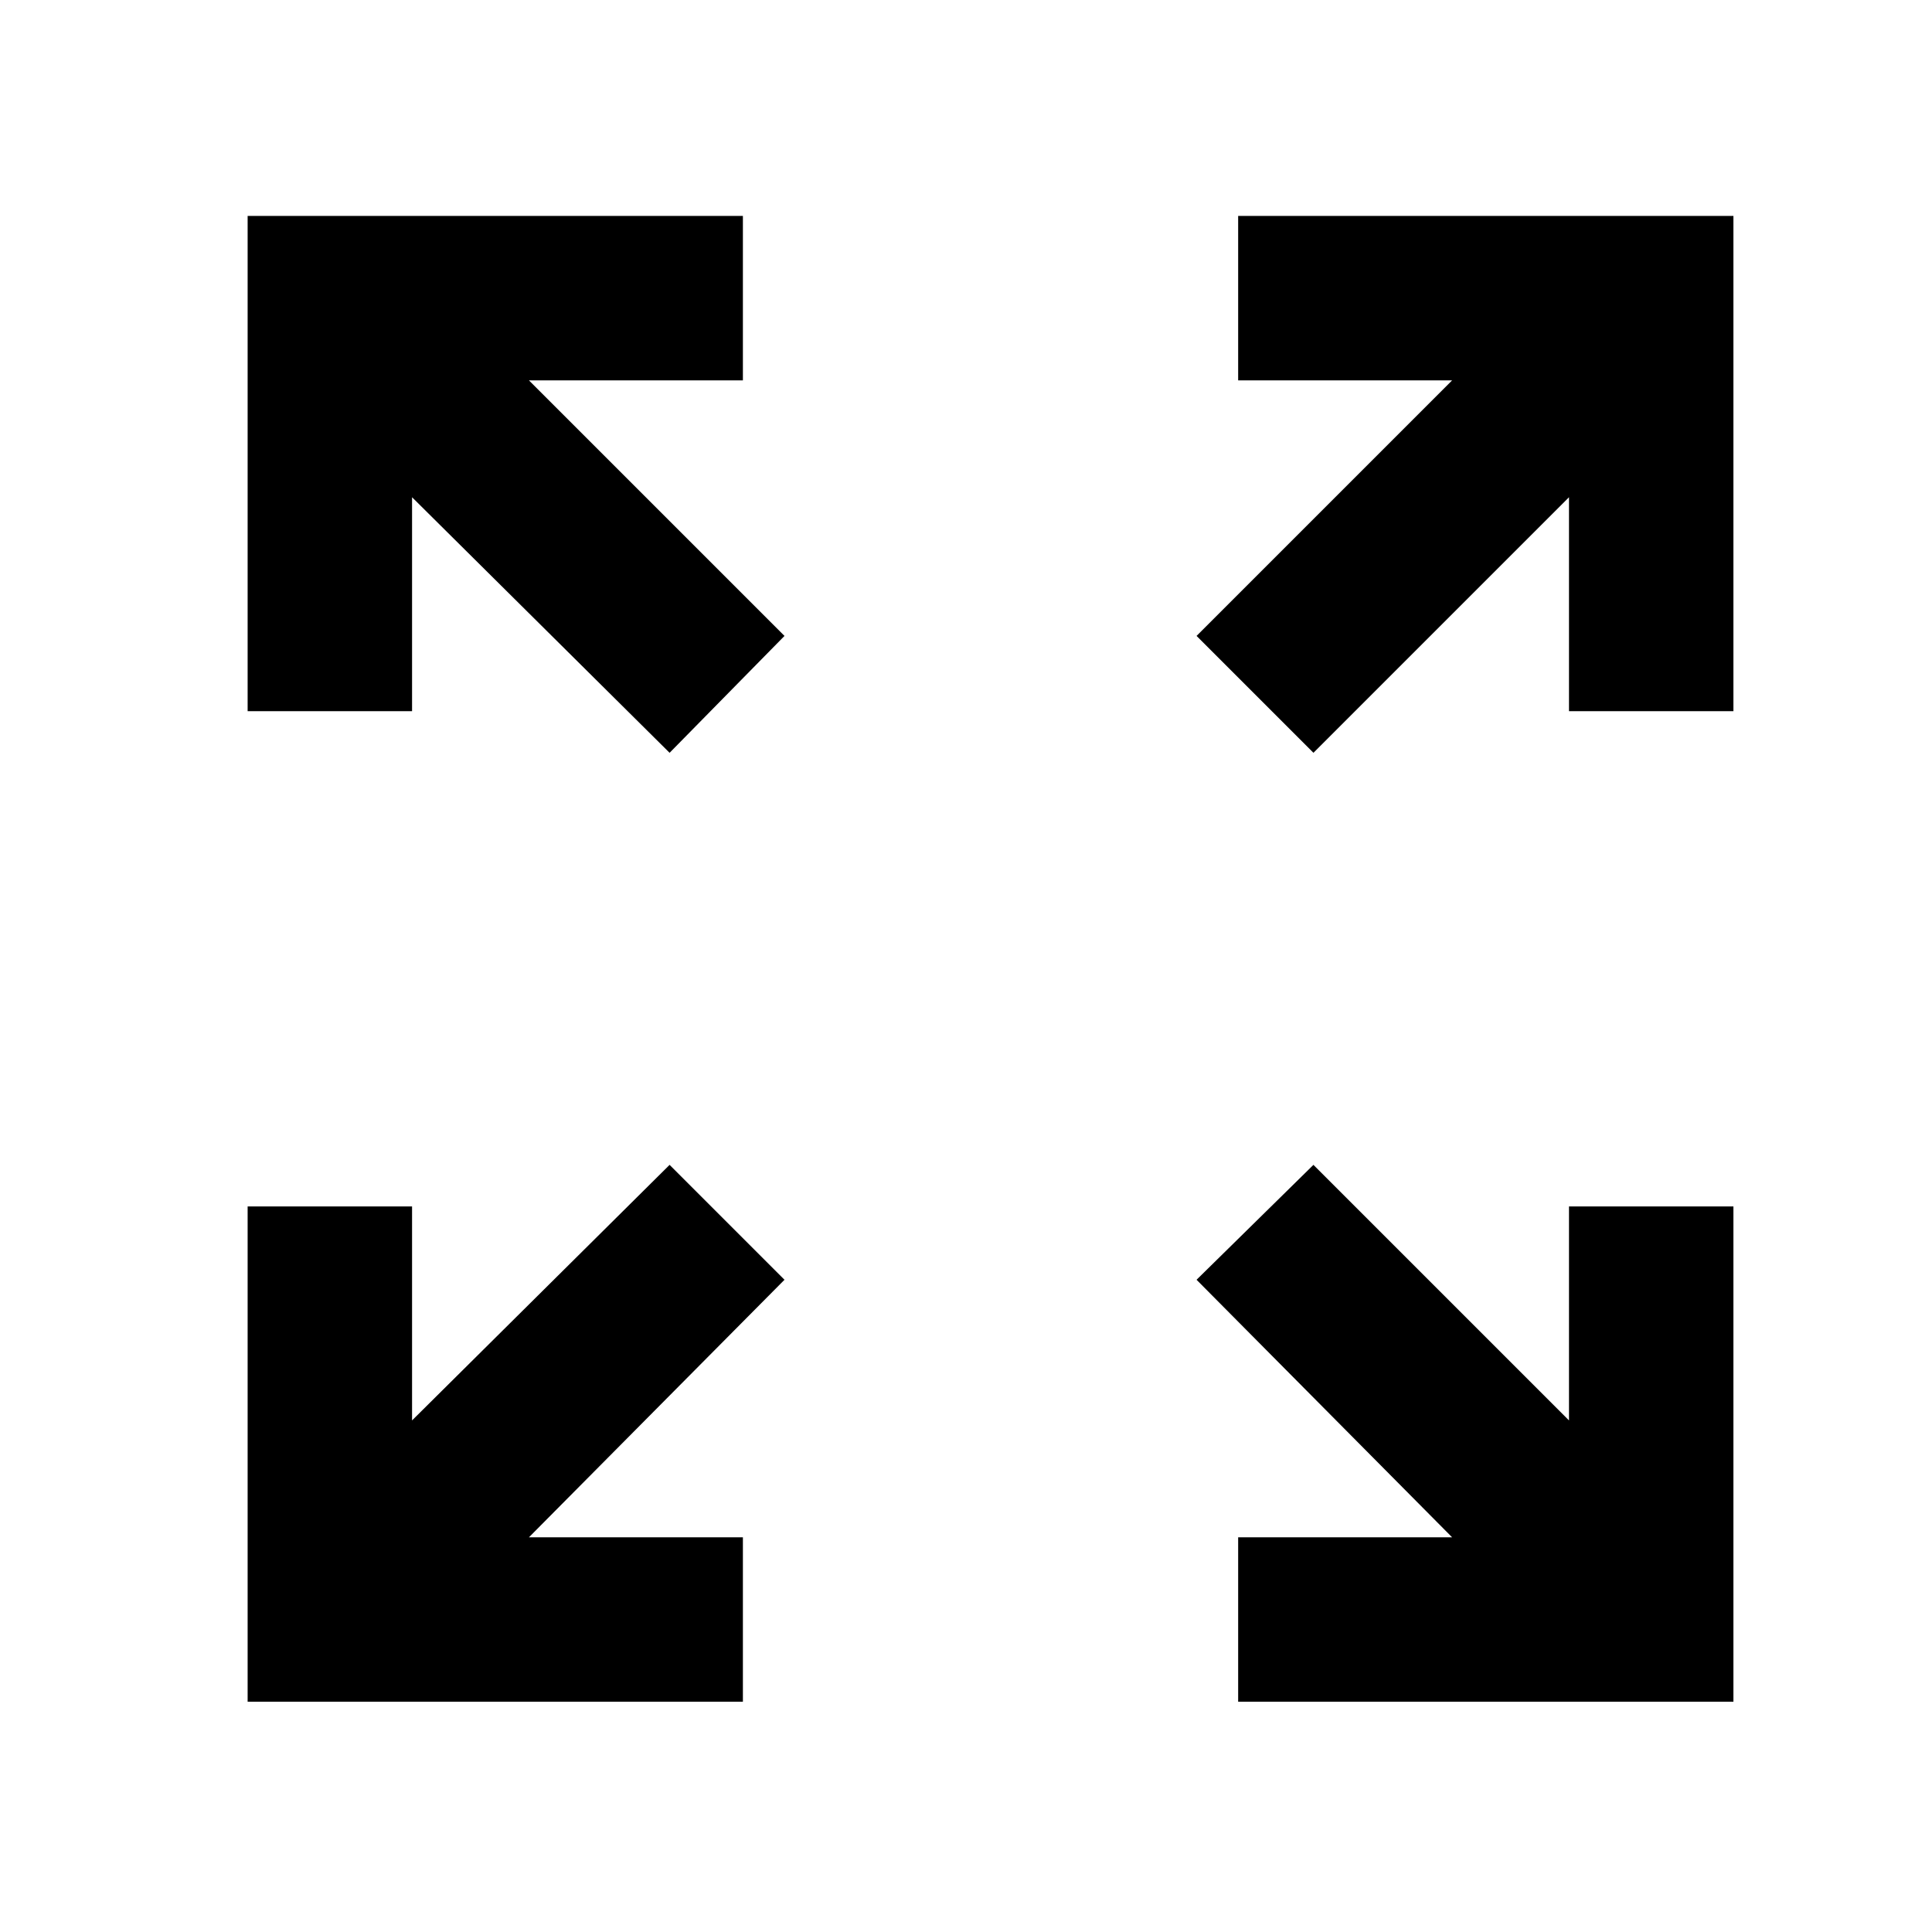
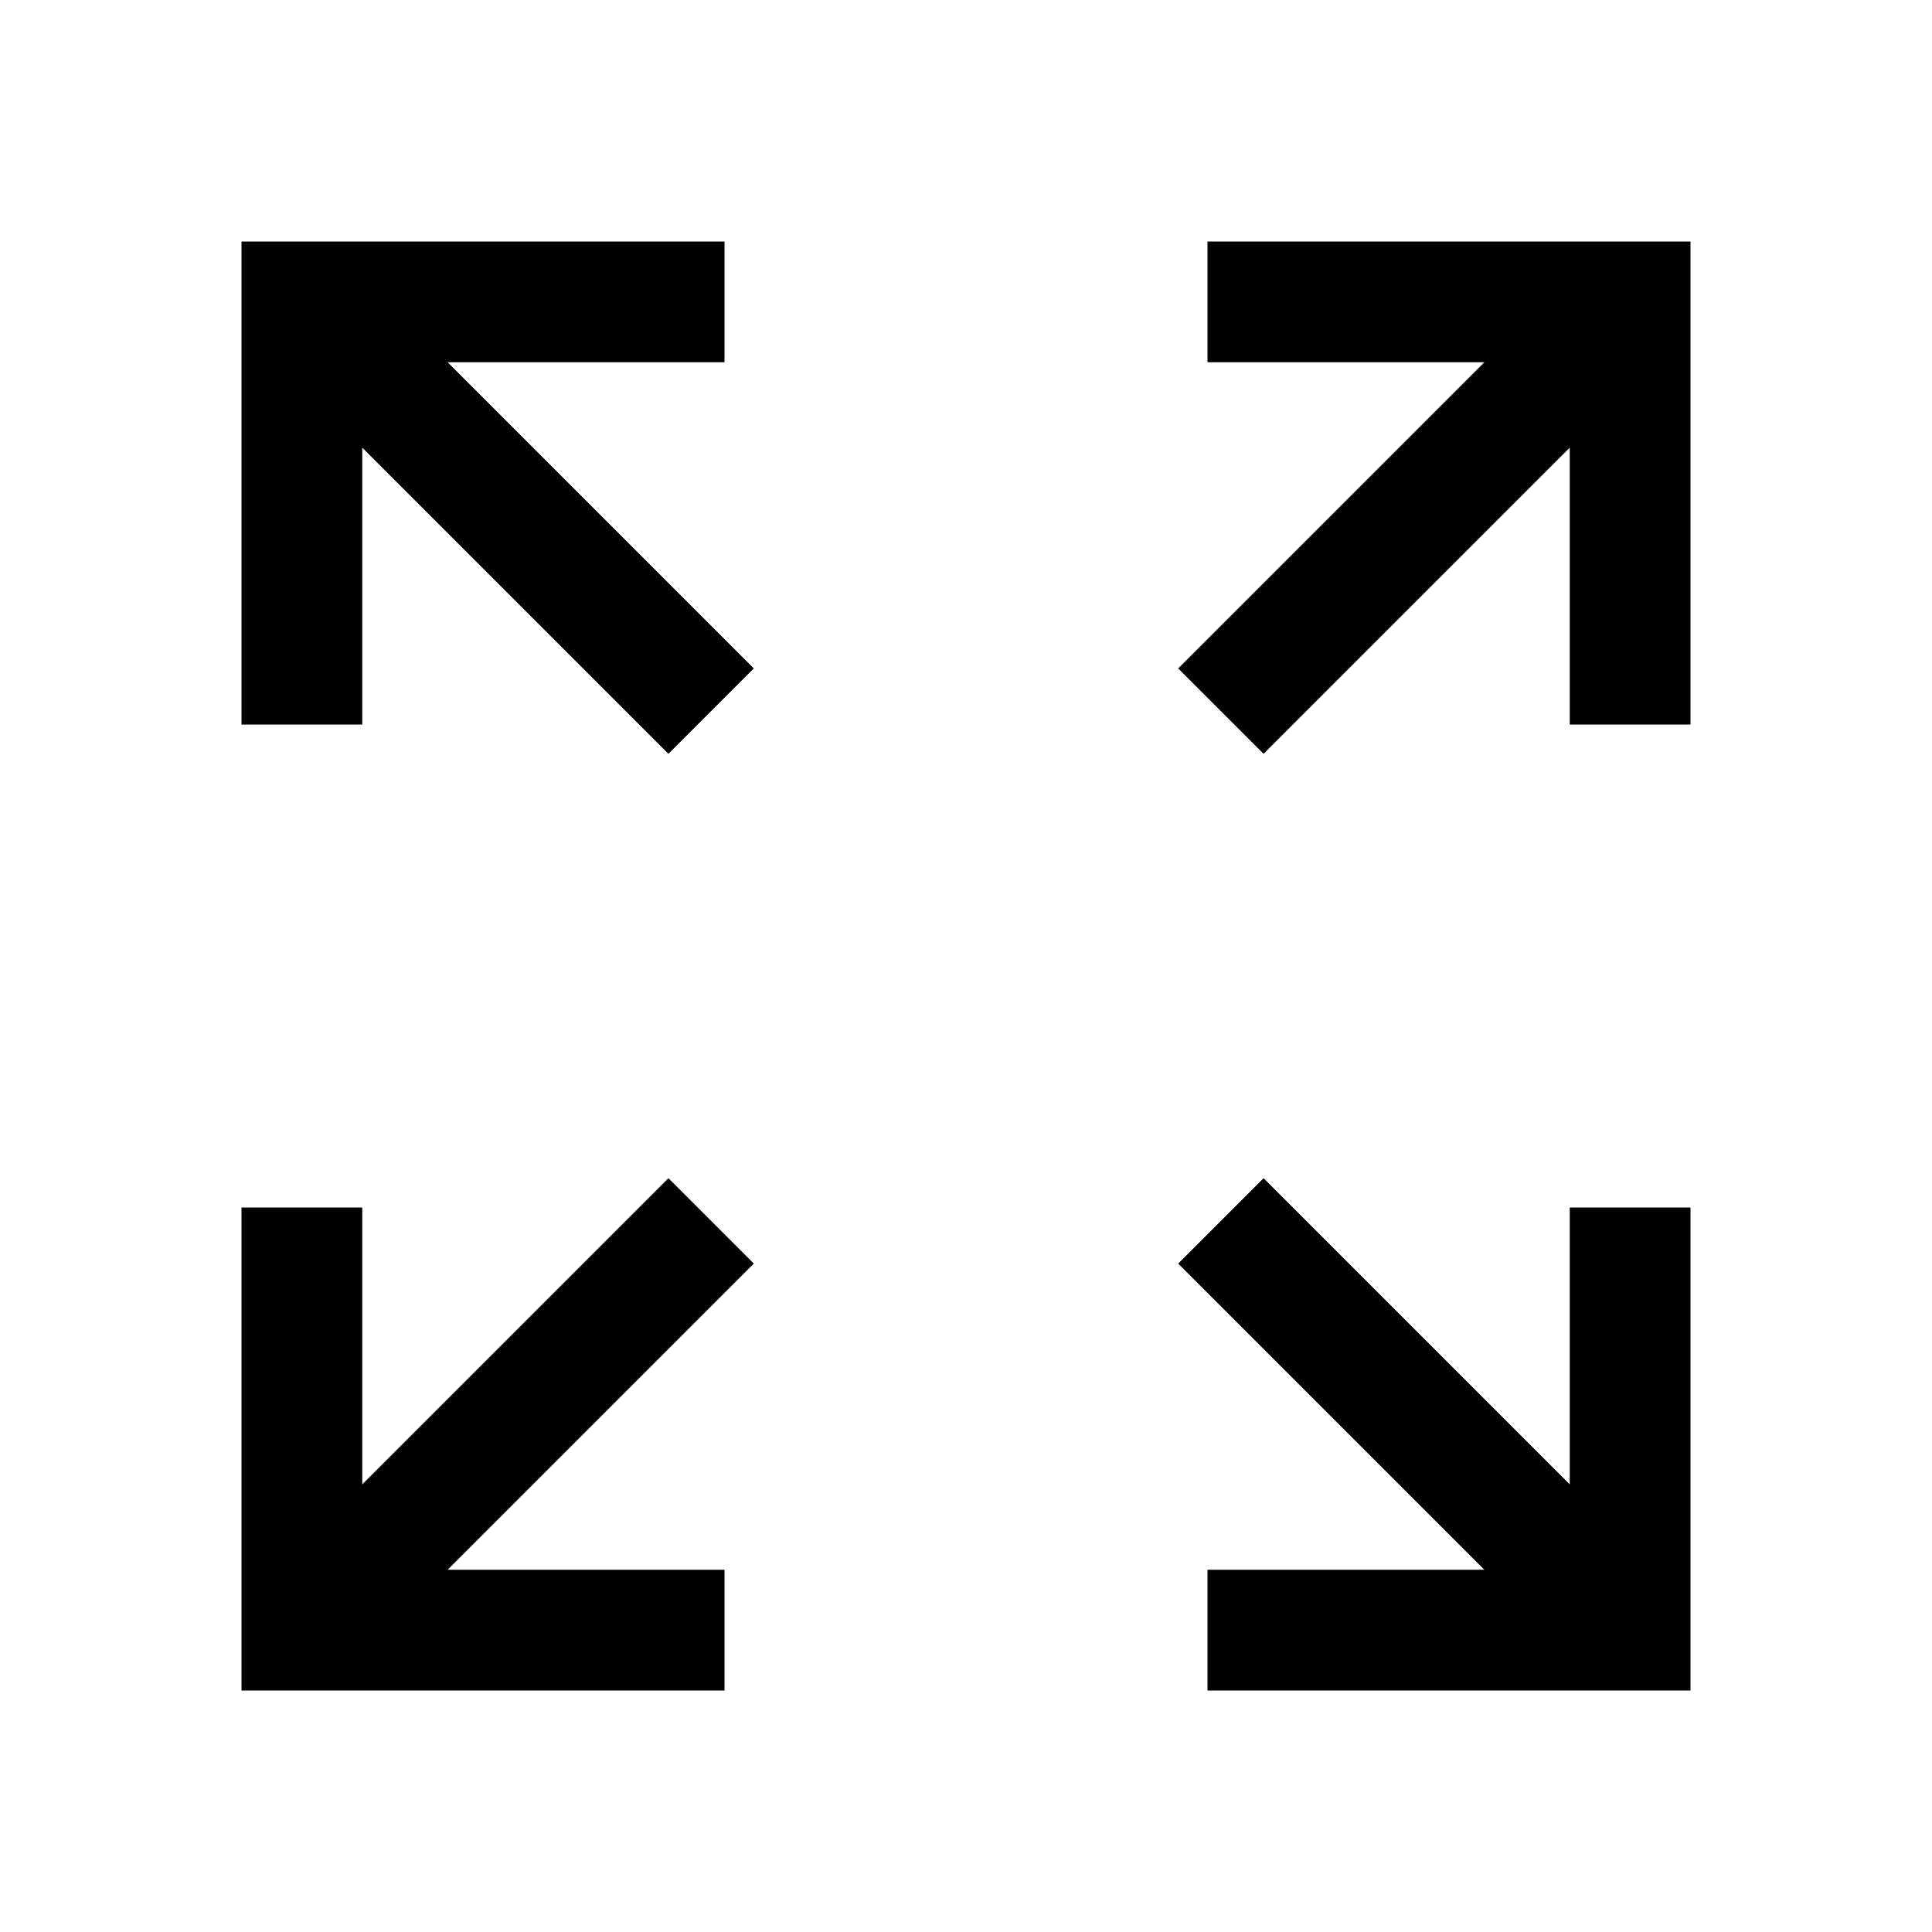
- <svg xmlns="http://www.w3.org/2000/svg" viewBox="0 0 1024 1024">
-   <path fill="currentColor" d="M131.25 901.95v-262.5h87.15v113.4L354.9 617.4l60.9 60.9-135.45 136.5h113.4v87.15zm525 0V814.8h113.4L634.2 678.3l61.95-60.9L831.6 752.85v-113.4h87.15v262.5zM354.9 399 218.4 263.55v113.4h-87.15v-262.5h262.5v87.15h-113.4L415.8 337.05zm341.25 0-61.95-61.95L769.65 201.6h-113.4v-87.15h262.5v262.5H831.6v-113.4z" />
+ <svg xmlns="http://www.w3.org/2000/svg" xml:space="preserve" style="fill-rule:evenodd;clip-rule:evenodd;stroke-linejoin:round;stroke-miterlimit:2" viewBox="0 0 1024 1024">
+   <path d="m192 786.745 162.274-162.274 45.255 45.255L237.255 832H384v64H128V640h64zm640 0V640h64v256H640v-64h146.745L624.471 669.726l45.255-45.255zM128 128h256v64H237.255l162.274 162.274-45.255 45.255L192 237.255V384h-64zm658.745 64H640v-64h256v256h-64V237.255L669.726 399.529l-45.255-45.255z" style="fill-rule:nonzero" />
</svg>
